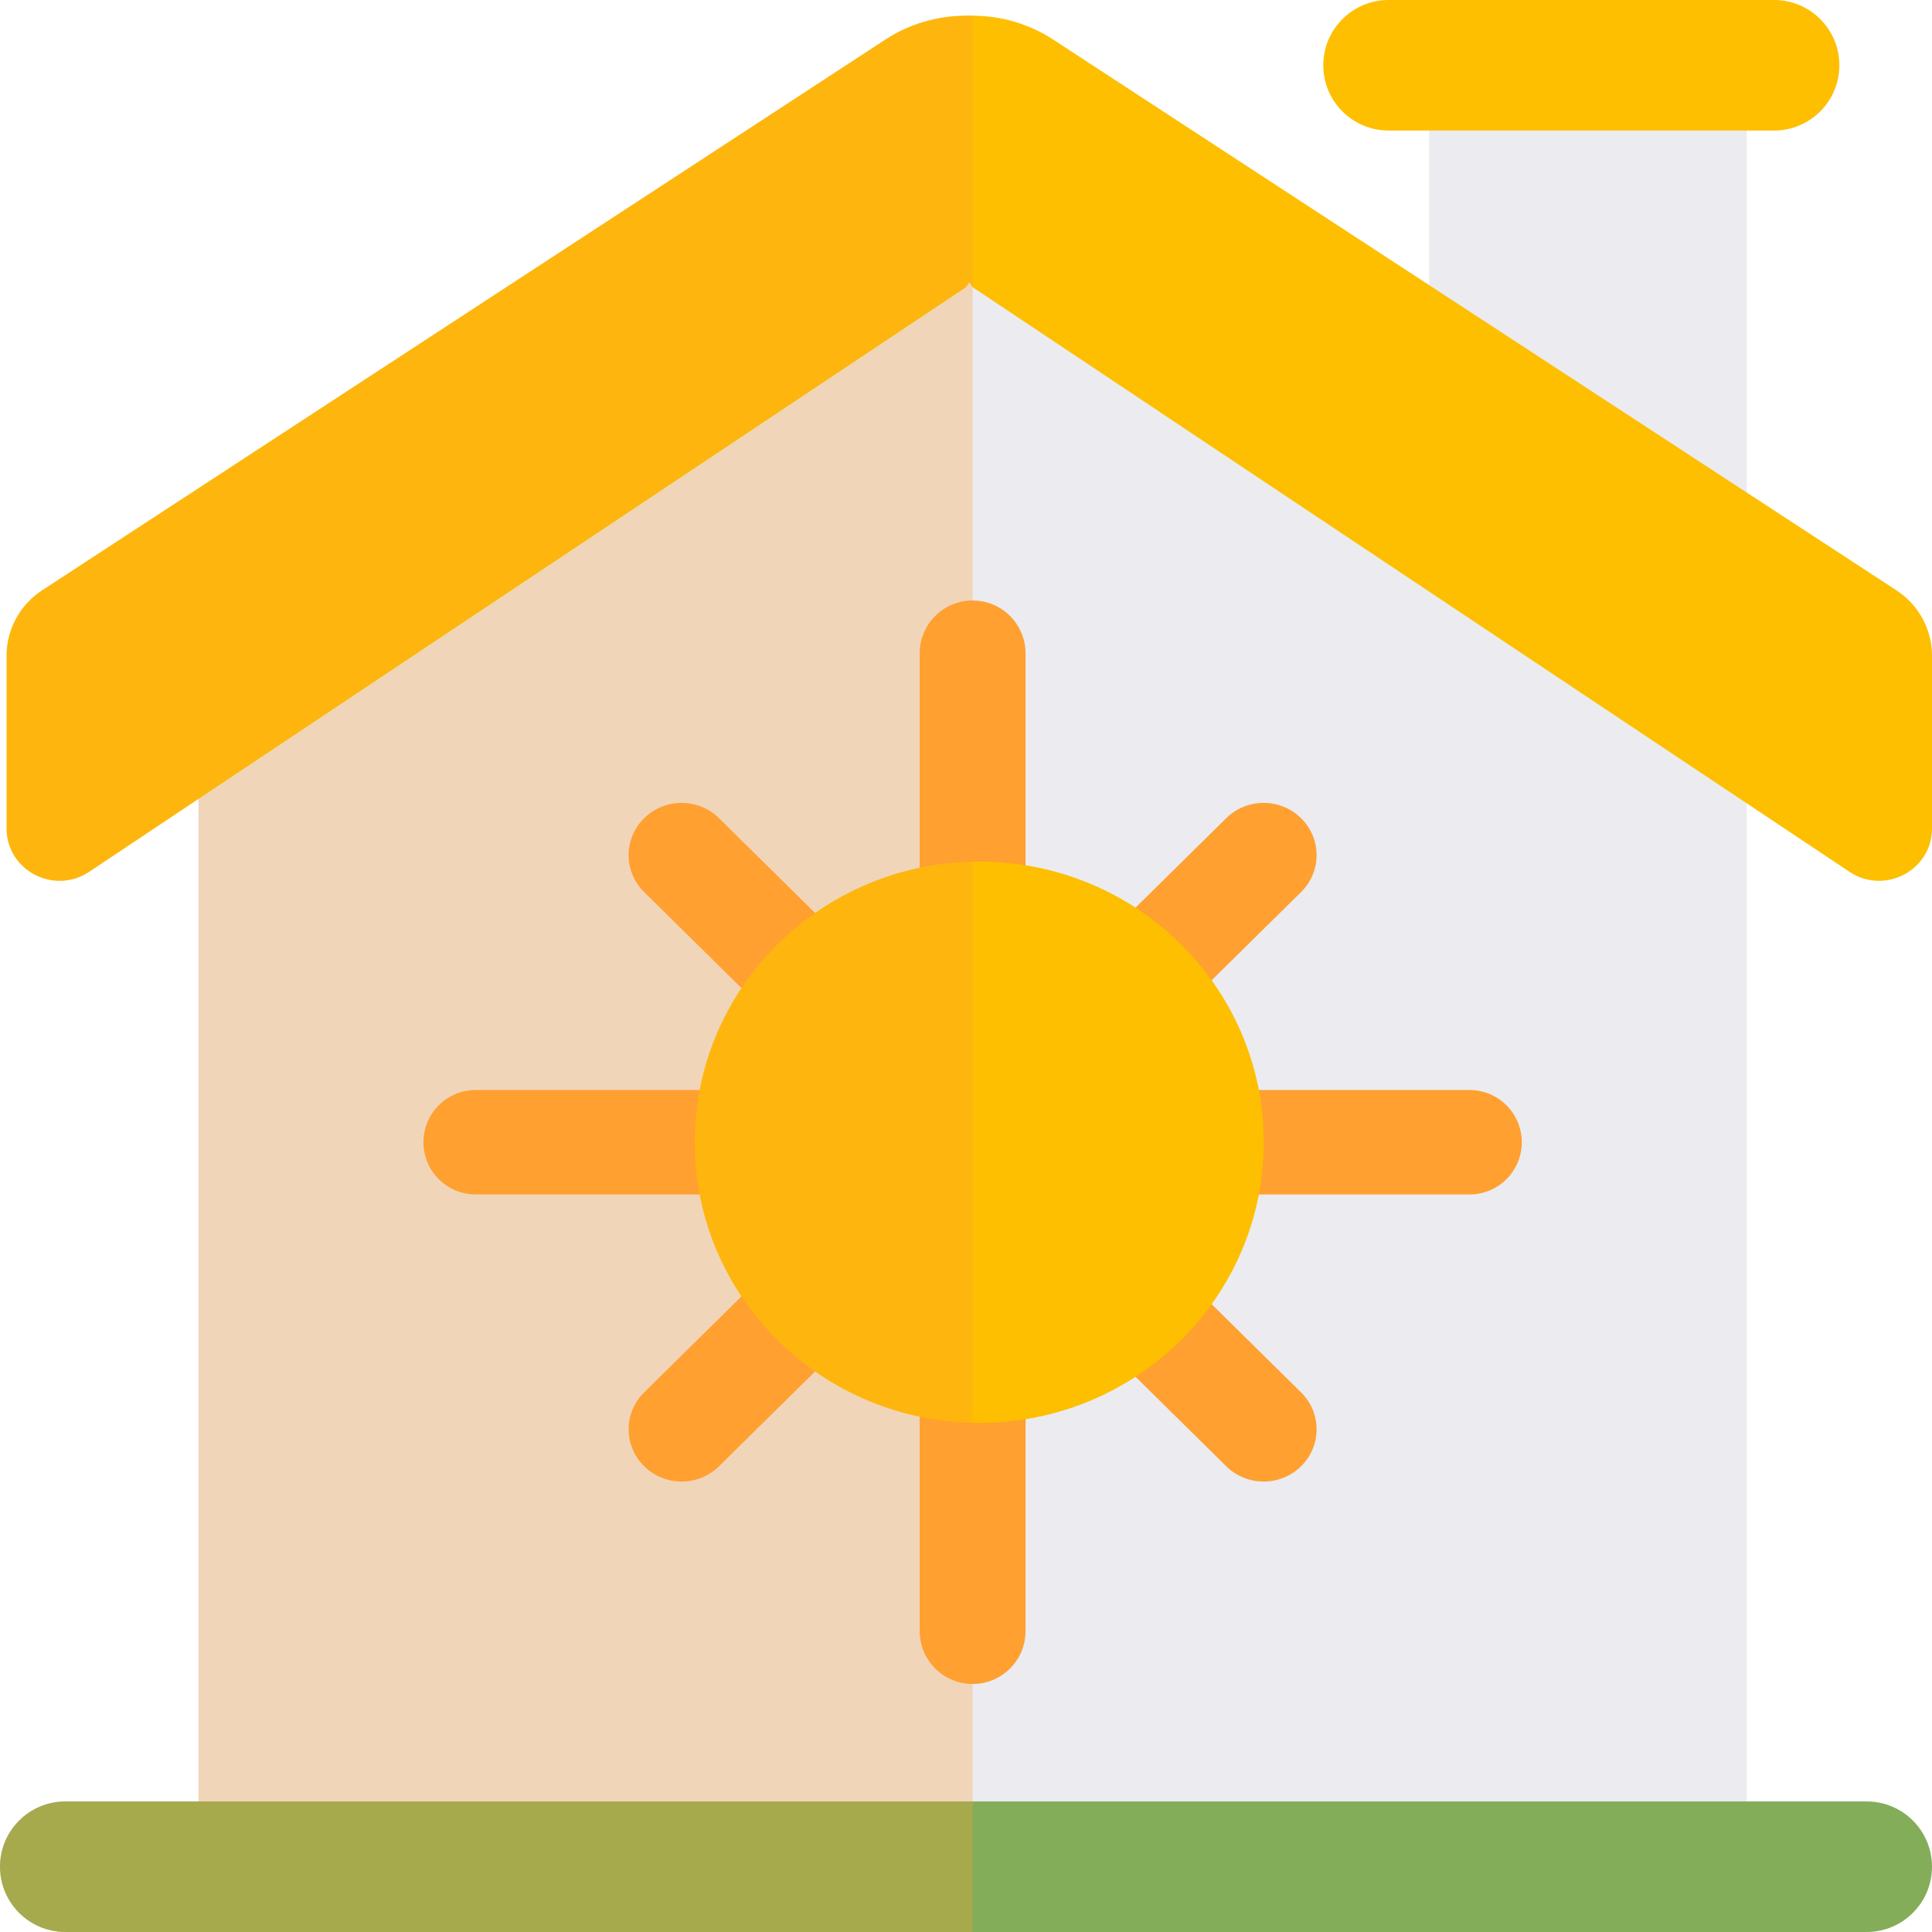
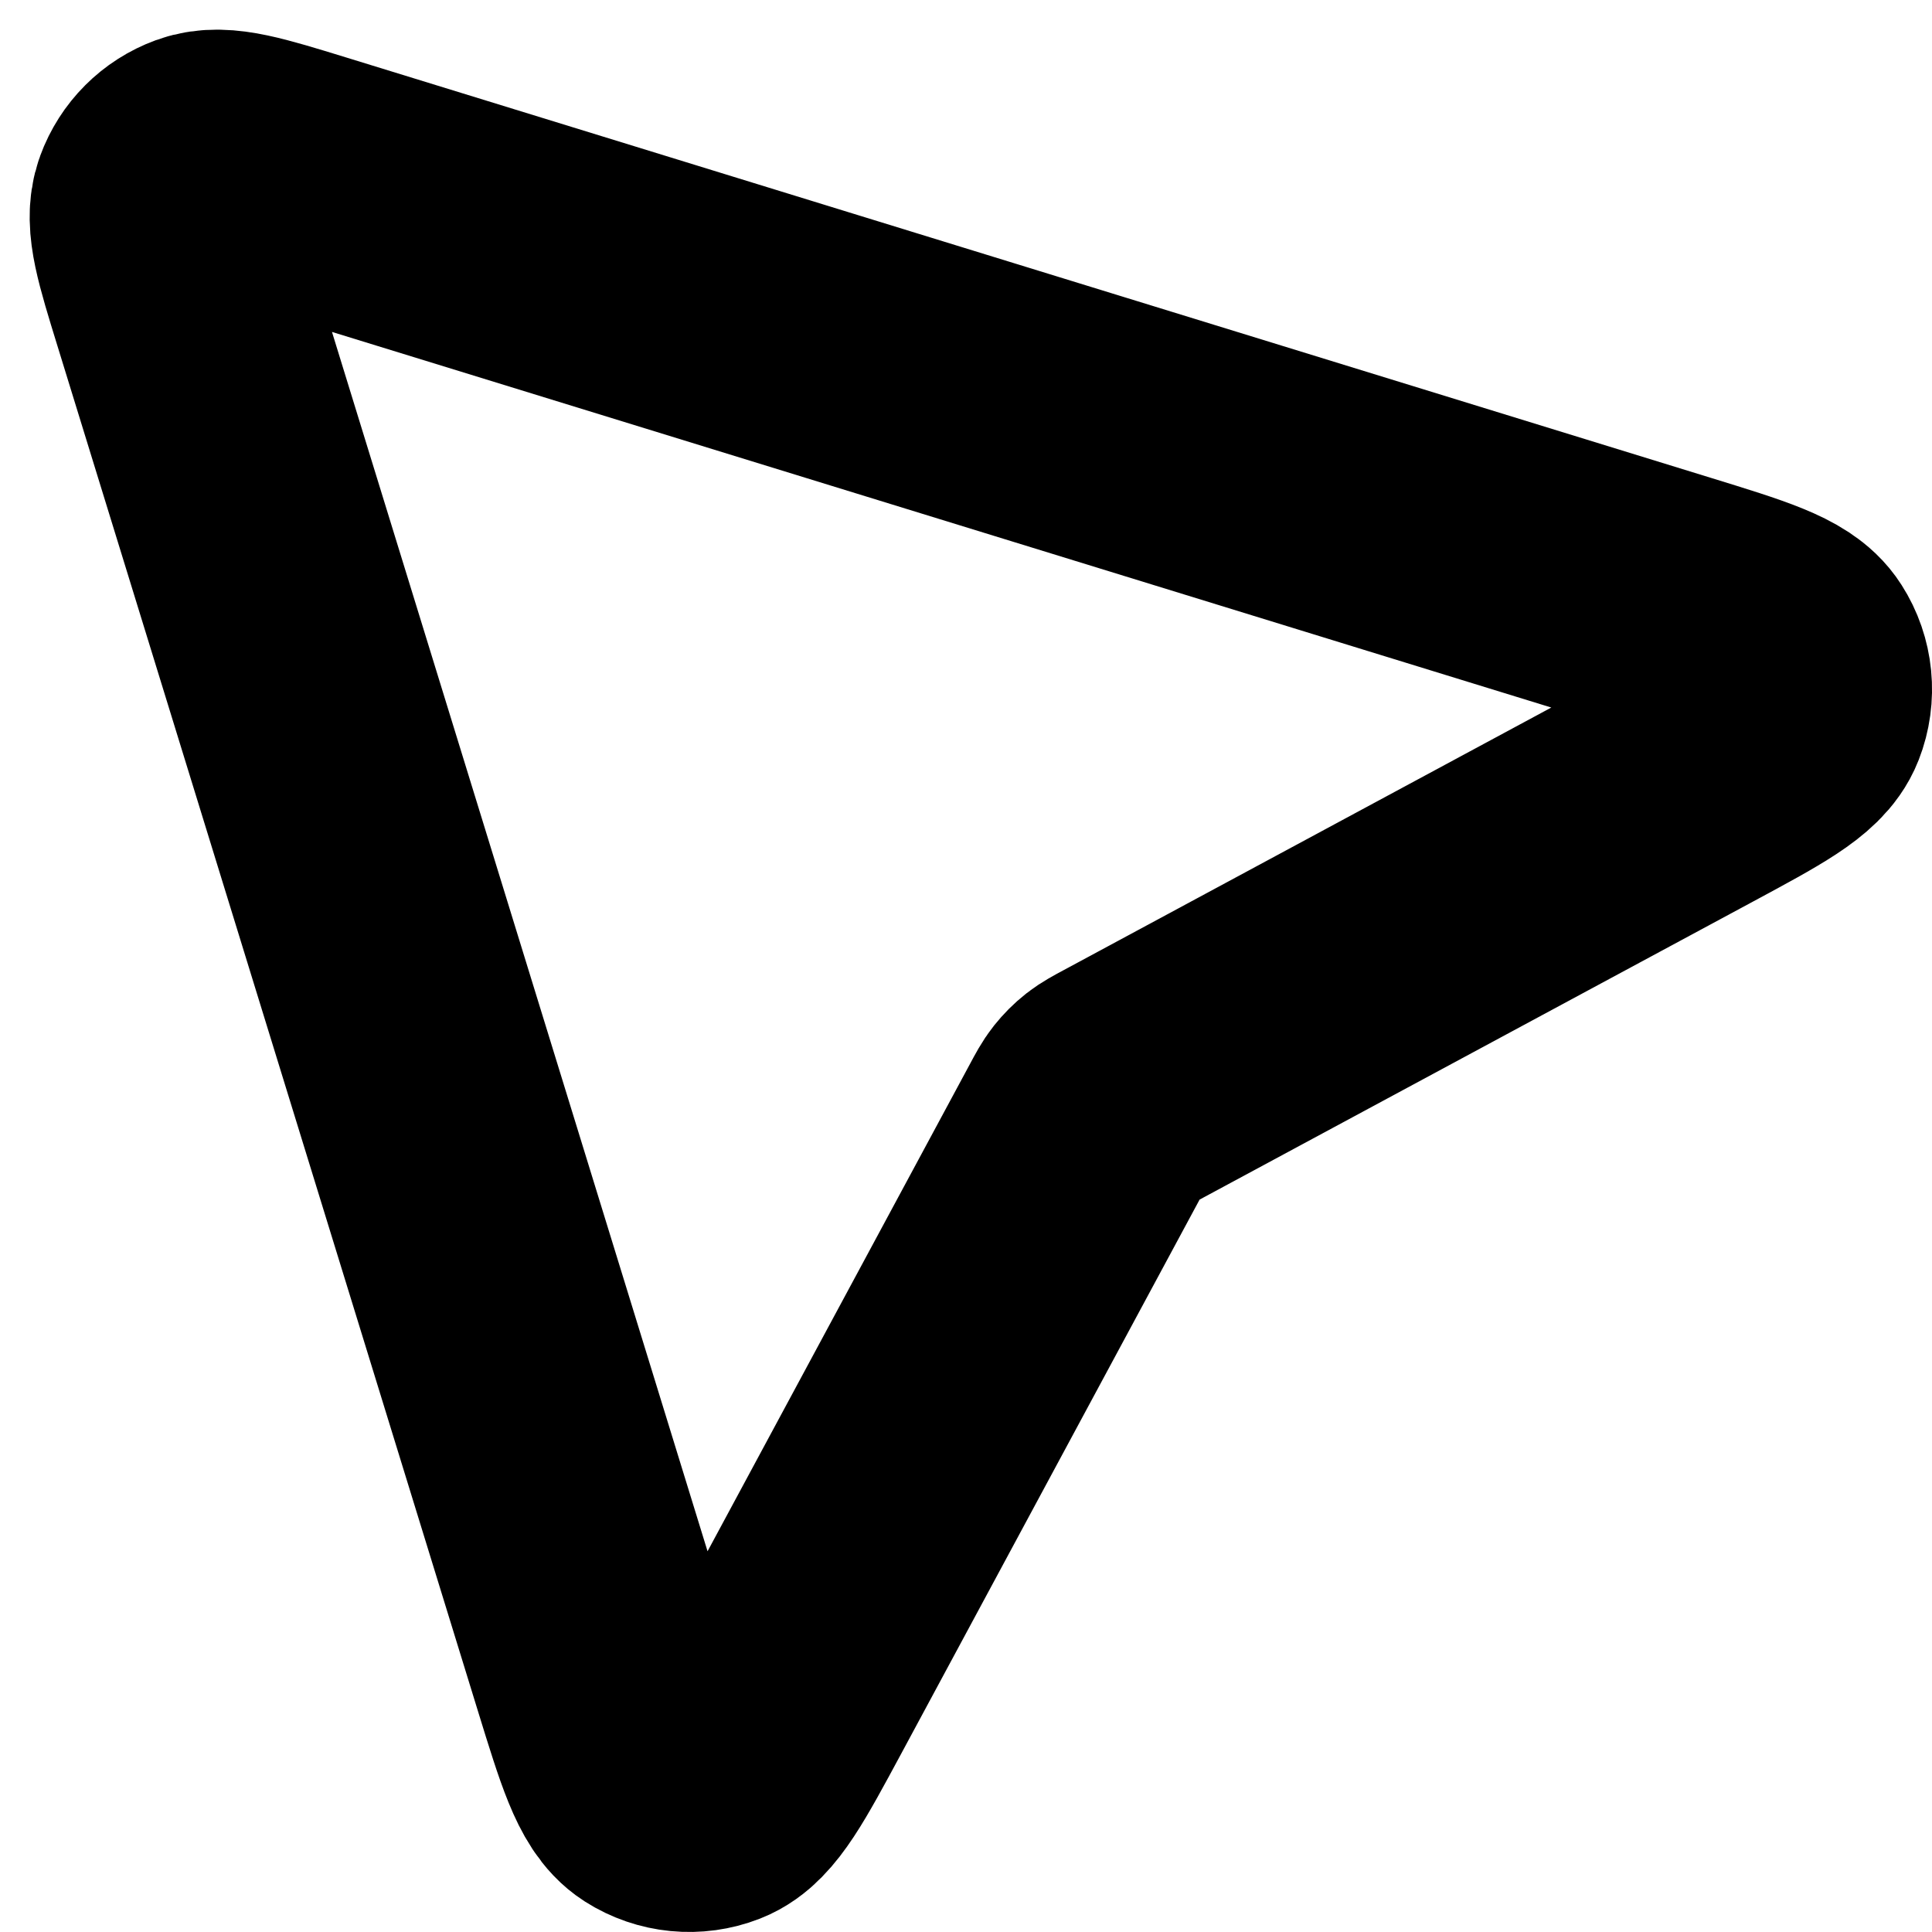
- <svg xmlns="http://www.w3.org/2000/svg" width="96" height="96" viewBox="0 0 96 96" fill="none">
-   <path d="M9.863 32.757L48.328 9.405L71.013 24.324V0.649H86.794V32.757V91.135H9.863V32.757Z" fill="#EBEBF0" />
-   <rect x="45.699" y="29.838" width="5.26" height="53.838" rx="2.63" fill="#FFA030" />
-   <rect x="21.041" y="59.351" width="5.189" height="54.575" rx="2.595" transform="rotate(-90 21.0414 59.3513)" fill="#FFA030" />
-   <rect width="5.225" height="45.852" rx="2.612" transform="matrix(0.711901 -0.70228 0.711901 0.70228 30.1476 42.4907)" fill="#FFA030" />
-   <rect width="5.225" height="45.852" rx="2.612" transform="matrix(0.711901 0.70228 -0.711901 0.70228 62.7897 38.8215)" fill="#FFA030" />
-   <ellipse cx="48.658" cy="56.757" rx="14.137" ry="13.946" fill="#FDBF00" />
-   <path d="M0.328 32.577C0.328 31.272 0.992 30.053 2.096 29.332L43.993 1.968C46.421 0.383 49.575 0.388 51.998 1.981L54.904 3.892L48 14.27L4.431 43.319C2.685 44.483 0.328 43.249 0.328 41.169V32.577Z" fill="#FDBF00" />
-   <path d="M96 32.577C96 31.272 95.336 30.053 94.232 29.332L52.335 1.968C49.907 0.383 46.753 0.388 44.33 1.981L41.424 3.892L48.328 14.27L91.897 43.319C93.644 44.483 96 43.249 96 41.169V32.577Z" fill="#FDBF00" />
-   <rect x="65.753" width="25.644" height="6.486" rx="3.243" fill="#FDBF00" />
-   <rect y="89.513" width="96" height="6.486" rx="3.243" fill="#83AD59" />
-   <g style="mix-blend-mode:plus-lighter" opacity="0.29">
-     <path d="M9.863 32.757V91.135H48.329V9.405L9.863 32.757Z" fill="#FFA030" />
-     <path d="M0.329 32.577C0.329 31.272 0.992 30.053 2.096 29.332L43.993 1.968C45.208 1.175 46.604 0.78 48 0.782H48.329V2.595V6.162V13.946L4.432 43.319C2.685 44.483 0.329 43.249 0.329 41.169V32.577Z" fill="#FFA030" />
-     <path d="M0 92.757C0 90.966 1.472 89.513 3.288 89.513H48.329V96H3.288C1.472 96 0 94.548 0 92.757Z" fill="#FFA030" />
-   </g>
+ <svg xmlns="http://www.w3.org/2000/svg" width="29" height="29" viewBox="0 0 29 29" fill="none">
+   <path d="M25.367 11.771C26.333 11.251 26.816 10.991 26.938 10.678C27.044 10.407 27.014 10.101 26.857 9.856C26.677 9.572 26.153 9.411 25.105 9.088L4.598 2.771C3.742 2.508 3.314 2.376 3.025 2.482C2.773 2.574 2.574 2.773 2.482 3.025C2.376 3.314 2.508 3.742 2.772 4.598L9.088 25.104C9.411 26.152 9.573 26.676 9.856 26.857C10.101 27.013 10.407 27.043 10.678 26.937C10.991 26.815 11.251 26.332 11.771 25.367L16.322 16.916C16.399 16.772 16.438 16.7 16.488 16.637C16.532 16.582 16.582 16.531 16.638 16.487C16.701 16.438 16.772 16.399 16.916 16.322L25.367 11.771Z" stroke="black" stroke-width="4" stroke-linecap="round" stroke-linejoin="round" />
</svg>
